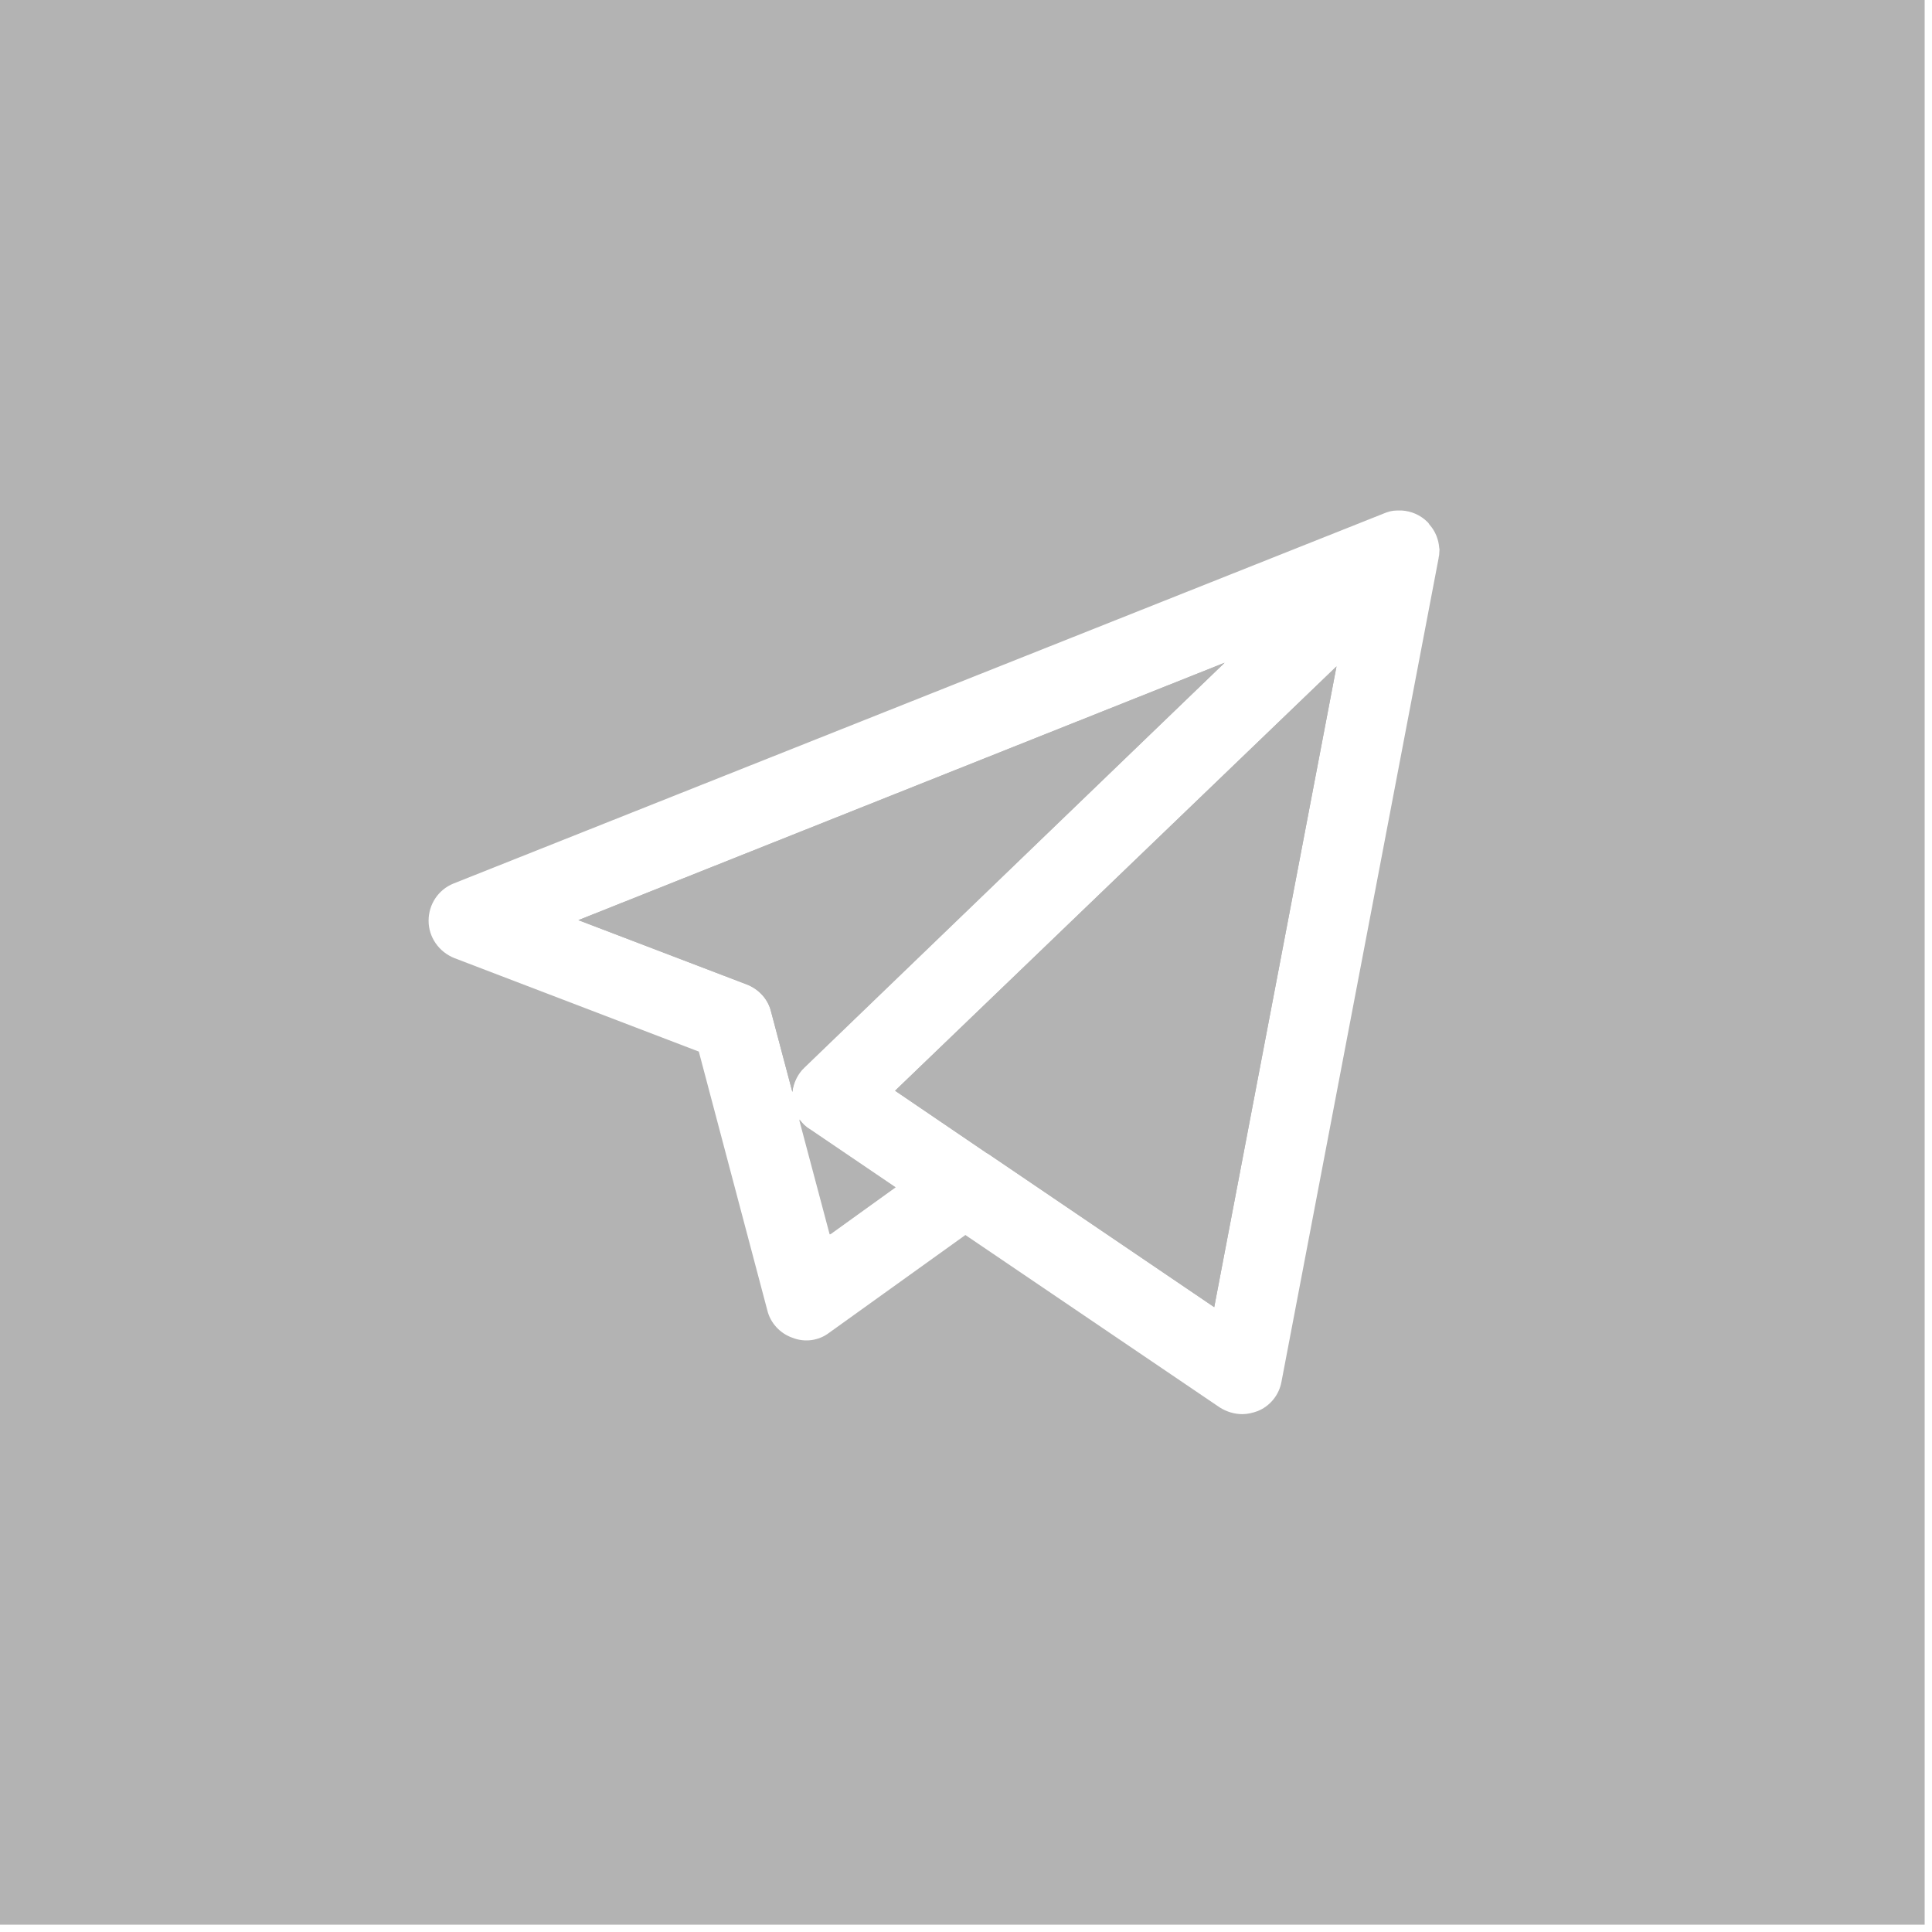
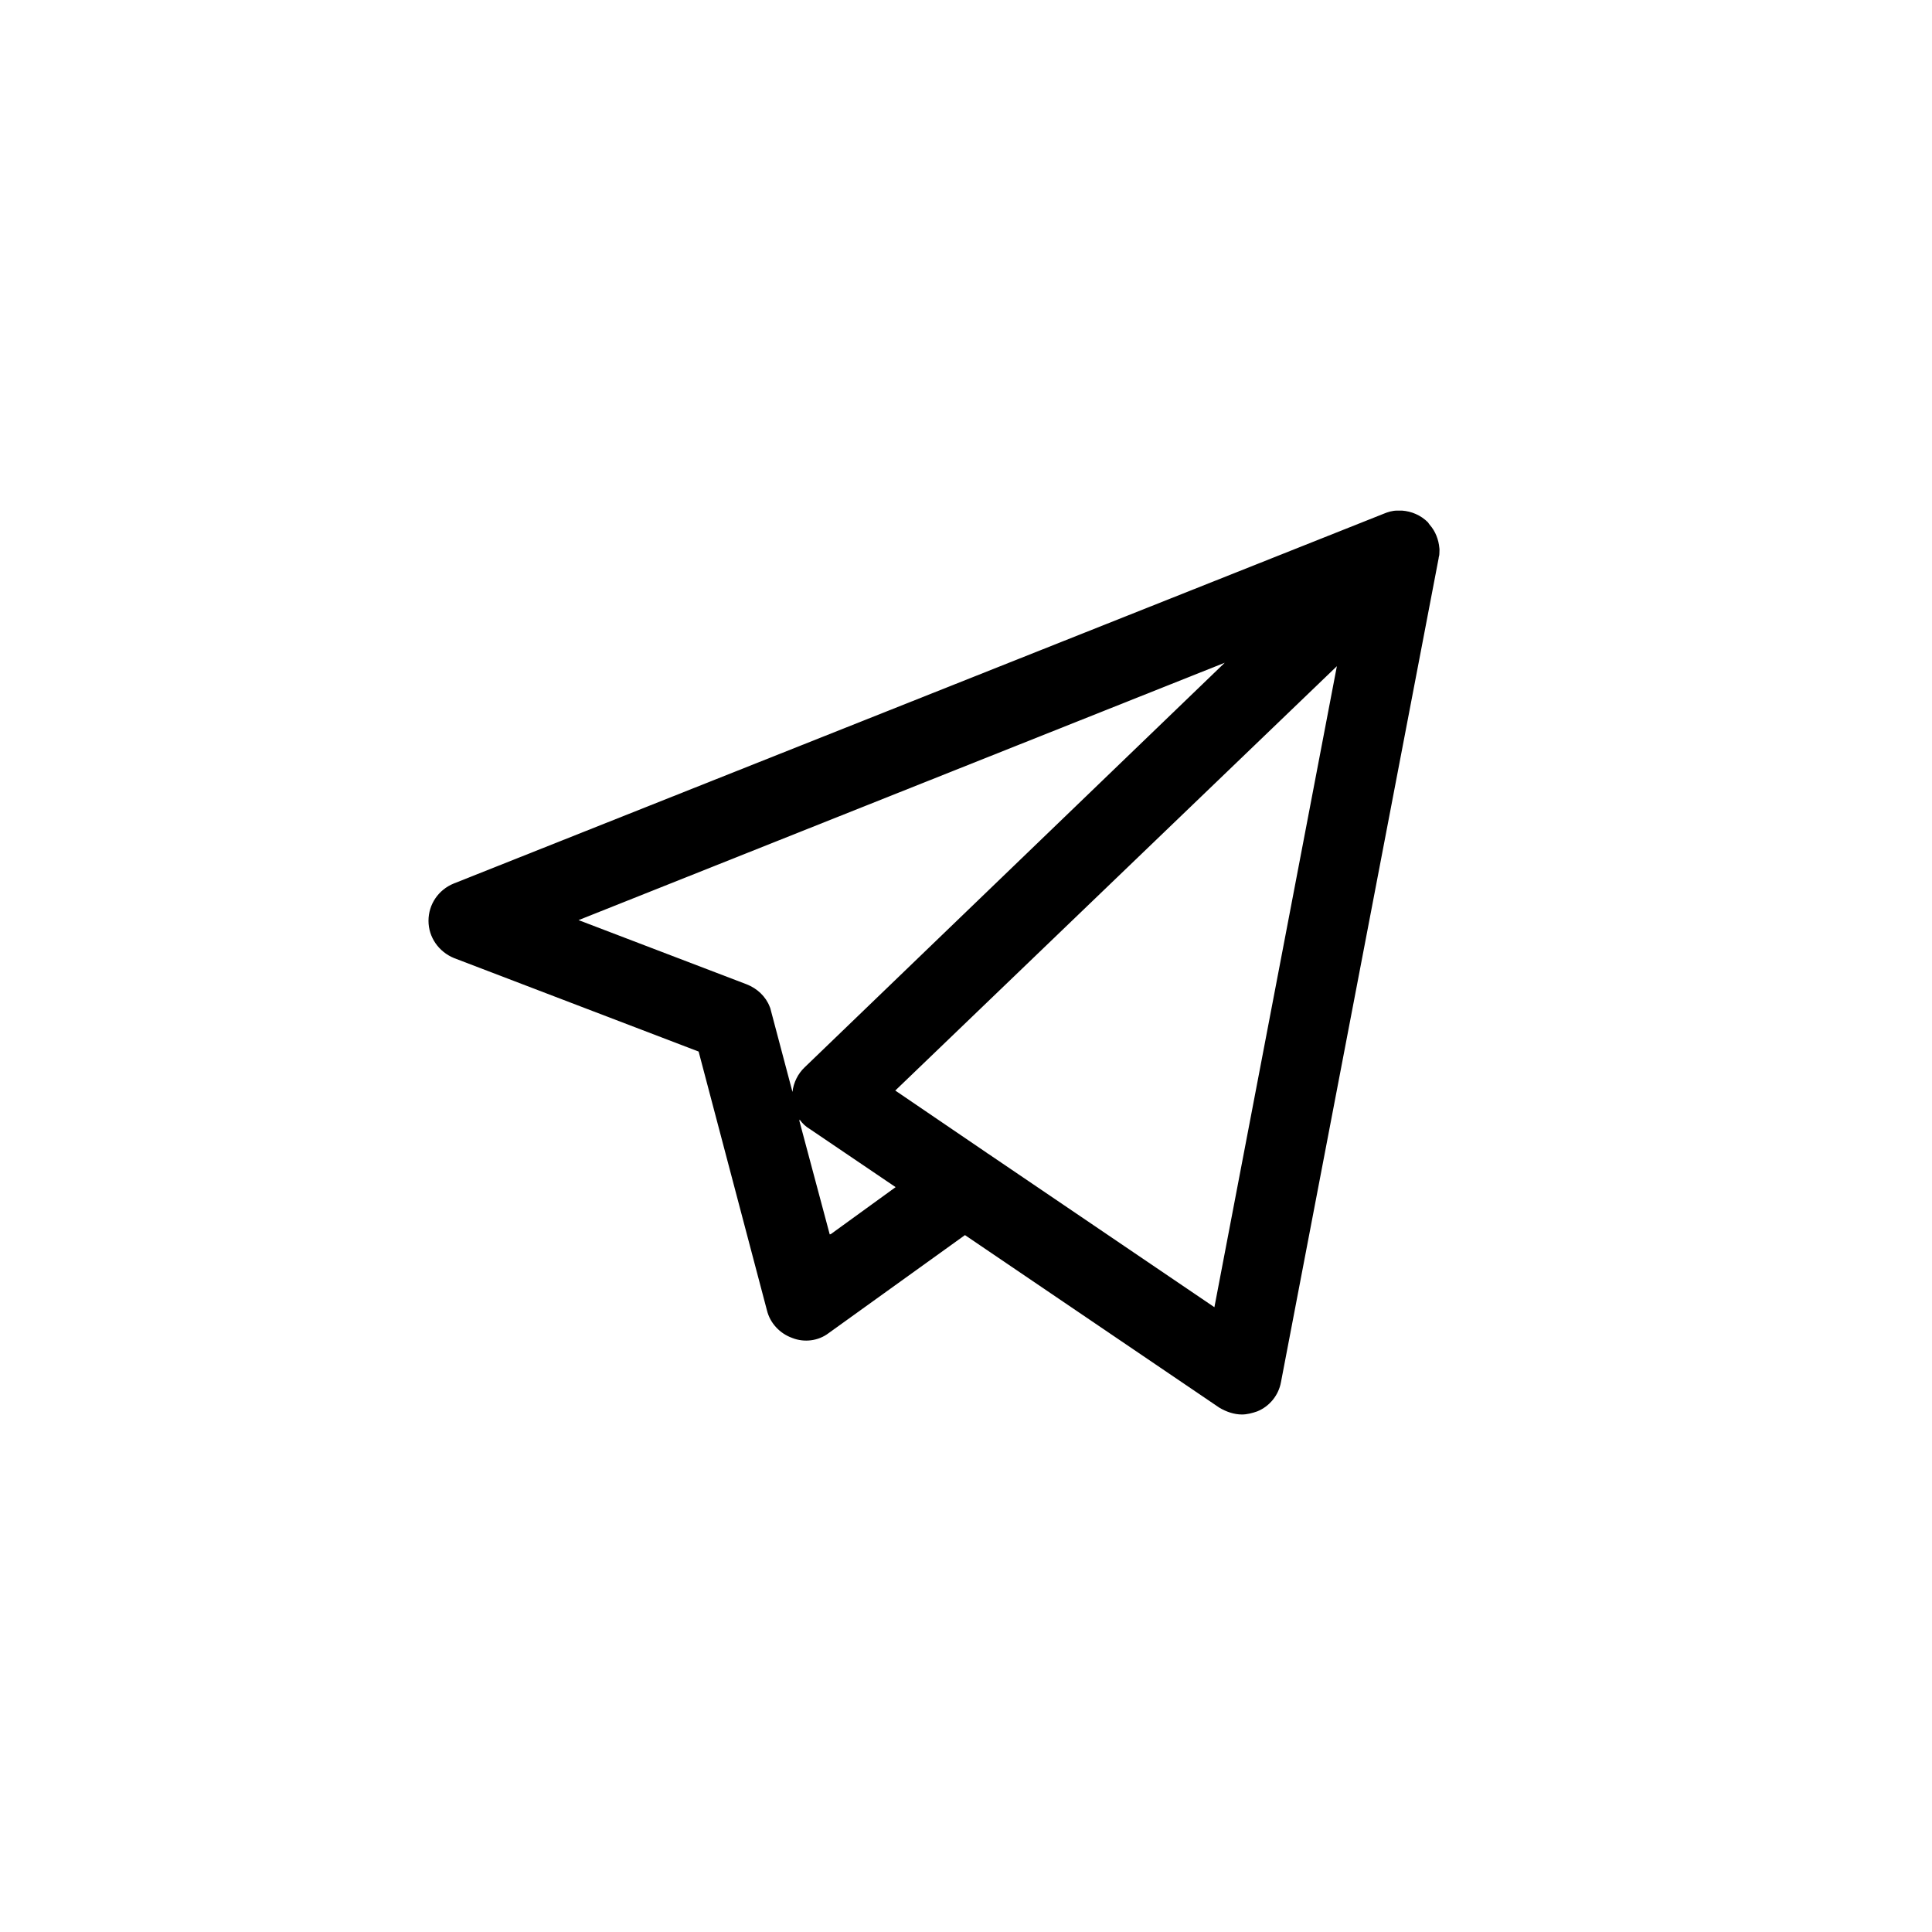
- <svg xmlns="http://www.w3.org/2000/svg" version="1.1" x="0px" y="0px" id="social_te" viewBox="0 0 316 316" enable-background="new 0 0 316 316" xml:space="preserve">
-   <path fill="#B3B3B3" d="M200.3,108.4L94.6,150.5l27.5,10.5c2,0.8,3.5,2.4,4,4.4l3.5,13.2c0.2-1.5,0.9-3,2-4L200.3,108.4z" />
-   <path fill="#B3B3B3" d="M130.8,183.1l5,18.8l10.7-7.7l-14-9.5C131.8,184.3,131.2,183.7,130.8,183.1z" />
-   <path fill="#B3B3B3" d="M0,0v314.8h314.8V0H0z M235.4,90.6c0,0.3-0.1,0.5-0.1,0.7l-25.7,134.7c-0.4,2.2-1.9,4-3.9,4.8c-0.8,0.3-1.7,0.5-2.5,0.5c-1.3,0-2.6-0.4-3.7-1.1L157.9,202l-22.3,16c-1.7,1.3-4,1.6-6,0.8c-2-0.7-3.6-2.4-4.1-4.5L114.3,172l-40-15.3c-2.5-1-4.2-3.4-4.2-6.1c0-2.7,1.6-5.1,4.1-6.1L226.3,84c0.7-0.3,1.4-0.5,2.2-0.5c0.3,0,0.5,0,0.8,0c1.5,0.1,3,0.7,4.2,1.9c0.1,0.1,0.2,0.2,0.3,0.4c1,1.1,1.5,2.5,1.6,3.8C235.5,89.9,235.4,90.2,235.4,90.6z" />
-   <path fill="#B3B3B3" d="M161.4,188.6c0.1,0,0.1,0.1,0.2,0.1l37,25.1l20-104.8l-72.2,69.4L161.4,188.6z" />
-   <path fill="#B3B3B3" d="M129.6,178.6l-3.5-13.2c-0.5-2-2-3.7-4-4.4l-27.5-10.5l105.7-42.1l-68.8,66.2C130.4,175.7,129.7,177.1,129.6,178.6z M135.7,201.9l-5-18.8c0.4,0.6,1,1.2,1.7,1.6l14,9.5L135.7,201.9z M198.6,213.8l-37-25.1c-0.1,0-0.1-0.1-0.2-0.1l-15-10.2l72.2-69.4L198.6,213.8z" />
+ <svg xmlns="http://www.w3.org/2000/svg" version="1.1" id="social_te" x="0px" y="0px" viewBox="200 0 560 560" enable-background="new 200 0 560 560" xml:space="preserve">
+   <path d="M617.2,158.8c-0.2-2.3-1.1-4.8-2.8-6.7c-0.2-0.3-0.4-0.5-0.5-0.7c-2.1-2.1-4.8-3.2-7.5-3.4H605c-1.4,0-2.7,0.4-3.9,0.9  L331.5,256.1c-4.4,1.8-7.3,6-7.3,10.8s3,9,7.4,10.8l70.9,27.1l19.8,75c0.9,3.7,3.7,6.7,7.3,8c3.5,1.4,7.6,0.9,10.6-1.4l39.5-28.4  l73.7,50c2,1.2,4.3,2,6.6,2c1.4,0,3-0.4,4.4-0.9c3.5-1.4,6.2-4.6,6.9-8.5L617,161.8c0-0.4,0.2-0.7,0.2-1.2  C617.2,159.8,617.3,159.3,617.2,158.8z M423.5,293.1c-0.1-0.4-0.2-0.9-0.4-1.3c-1.1-2.9-3.6-5.3-6.7-6.5l-48.7-18.6L555,192.1  L433.2,309.4c-1.9,1.8-3.2,4.4-3.5,7.1L423.5,293.1z M440.7,357.8v-0.1l-0.2,0.1l-8.9-33.3c0.1,0.1,0.2,0.3,0.3,0.4l-0.1-0.4  c0.7,1.1,1.8,2.1,3,2.8l24.8,16.8L440.7,357.8z M552,378.9l-65.6-44.5c-0.2,0-0.2-0.2-0.3-0.2l-26.6-18.1l128-123L552,378.9z" />
</svg>
